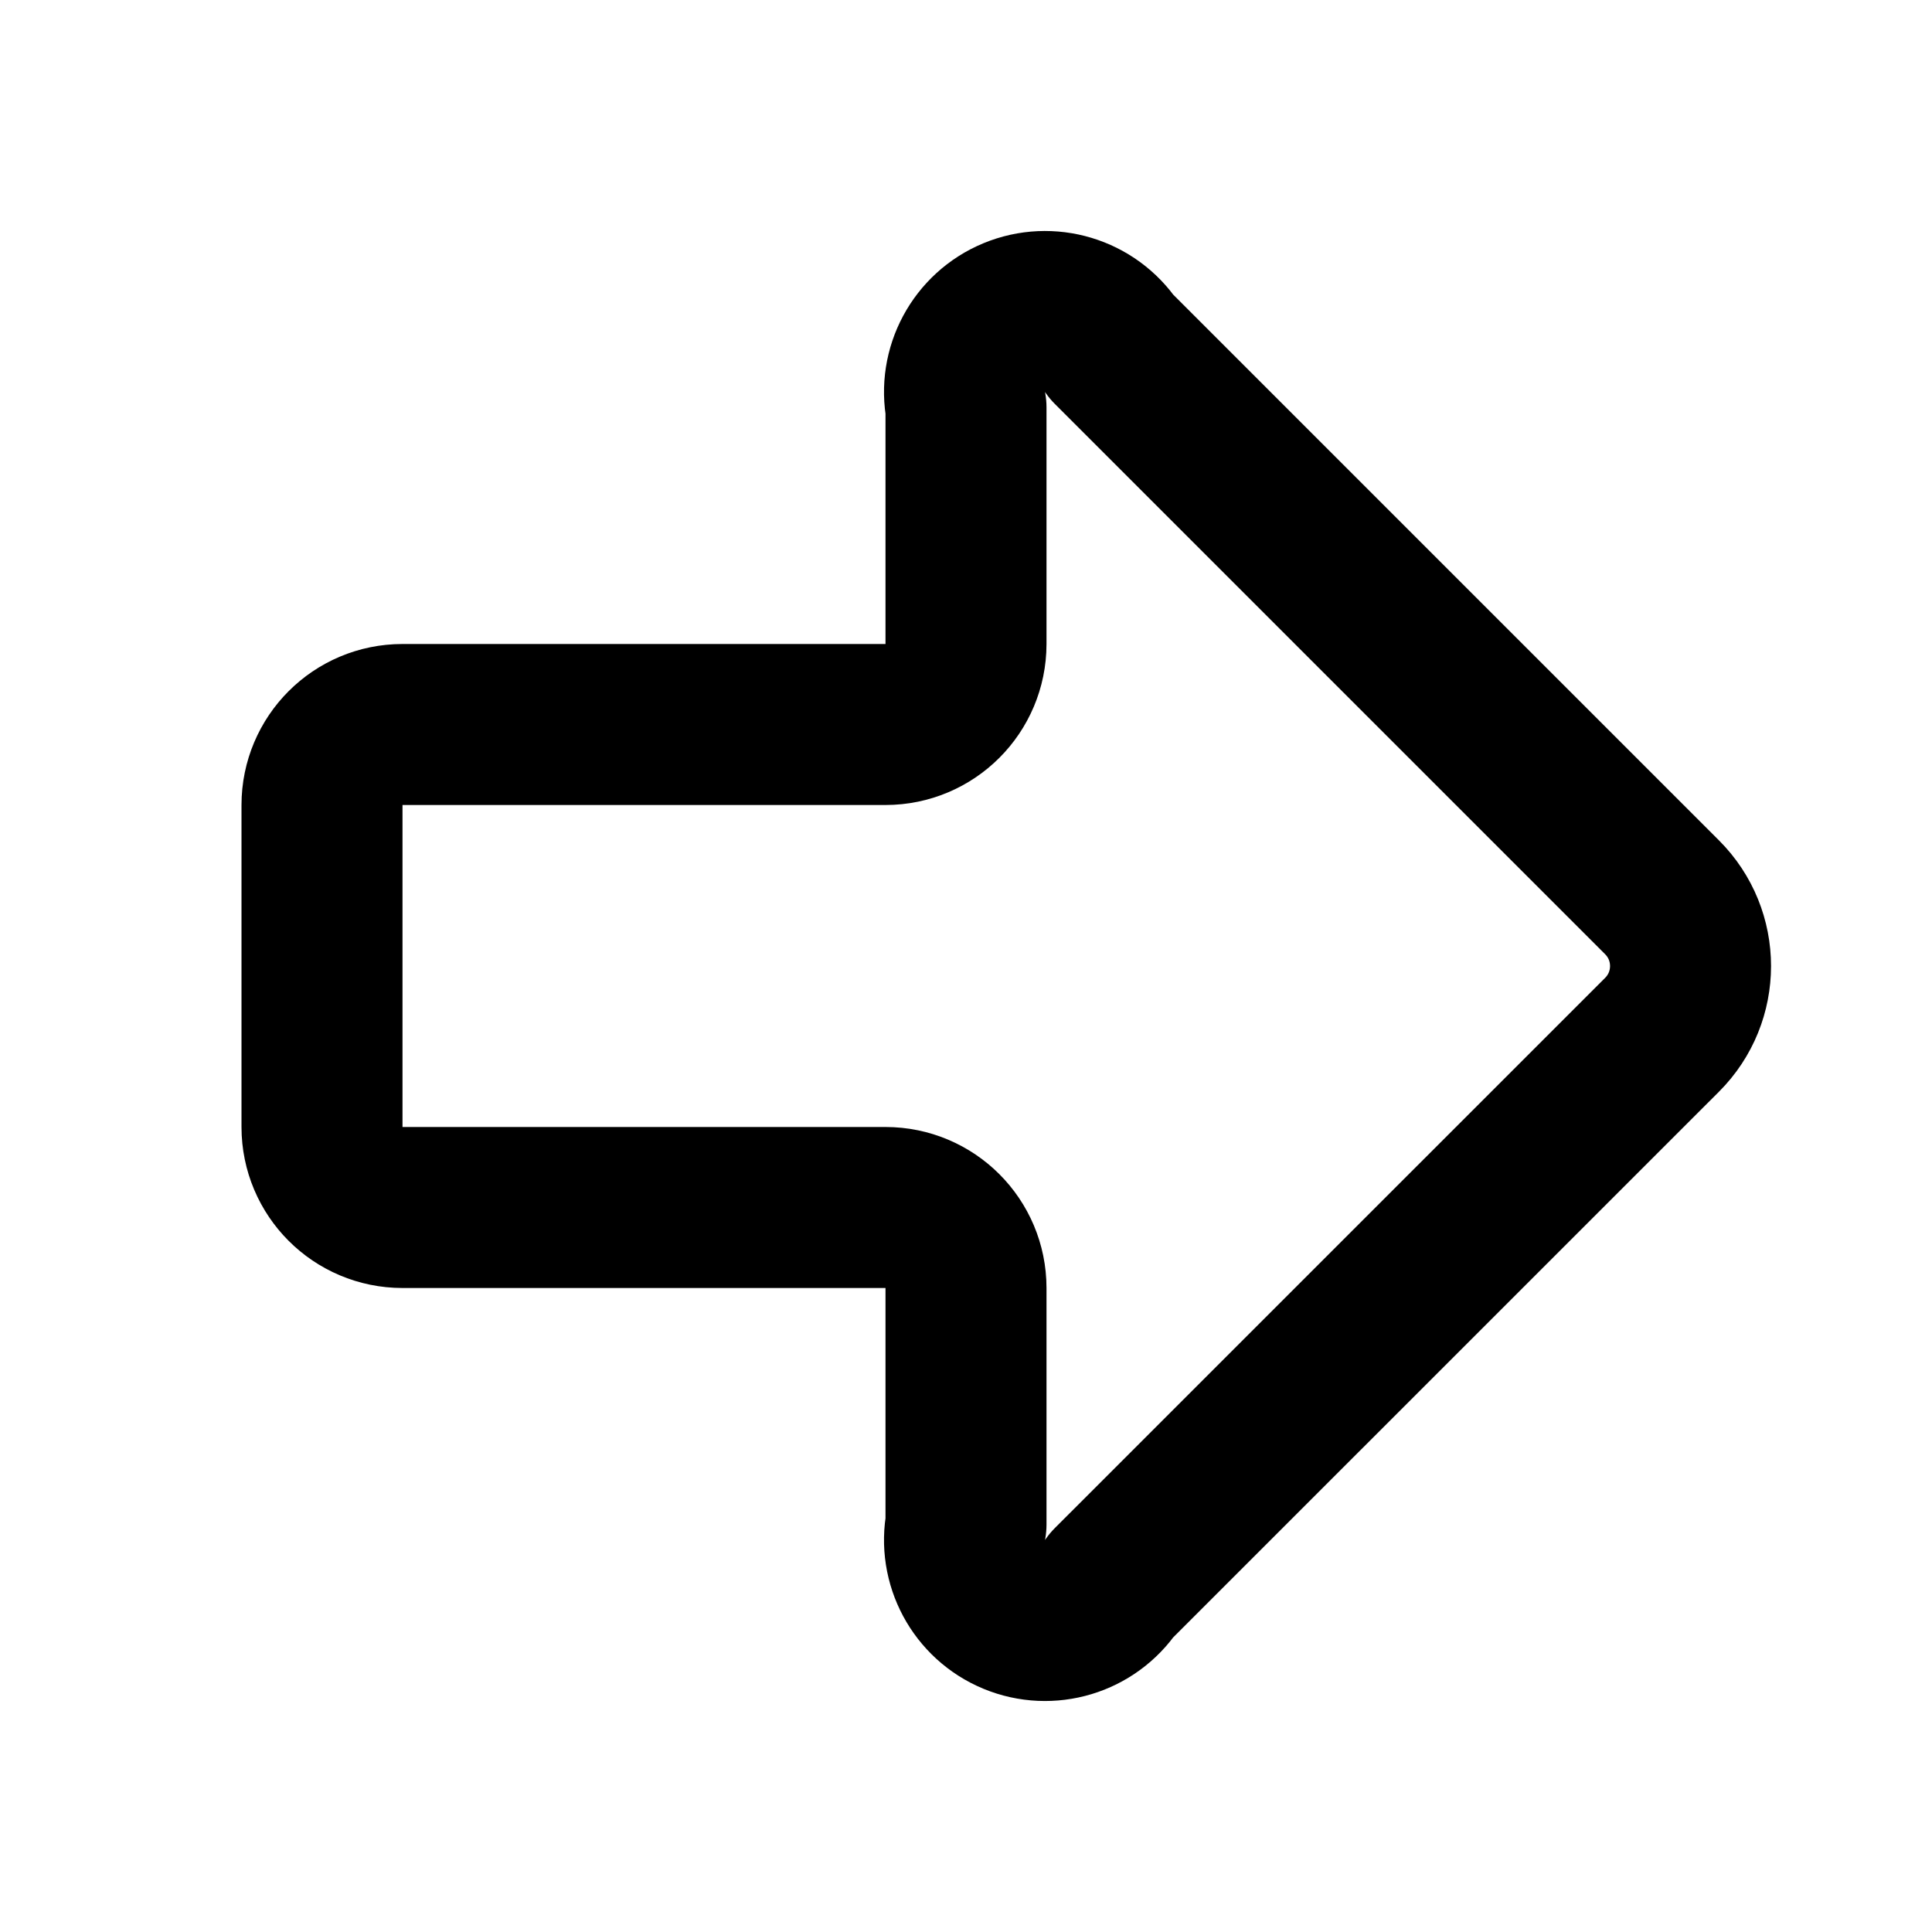
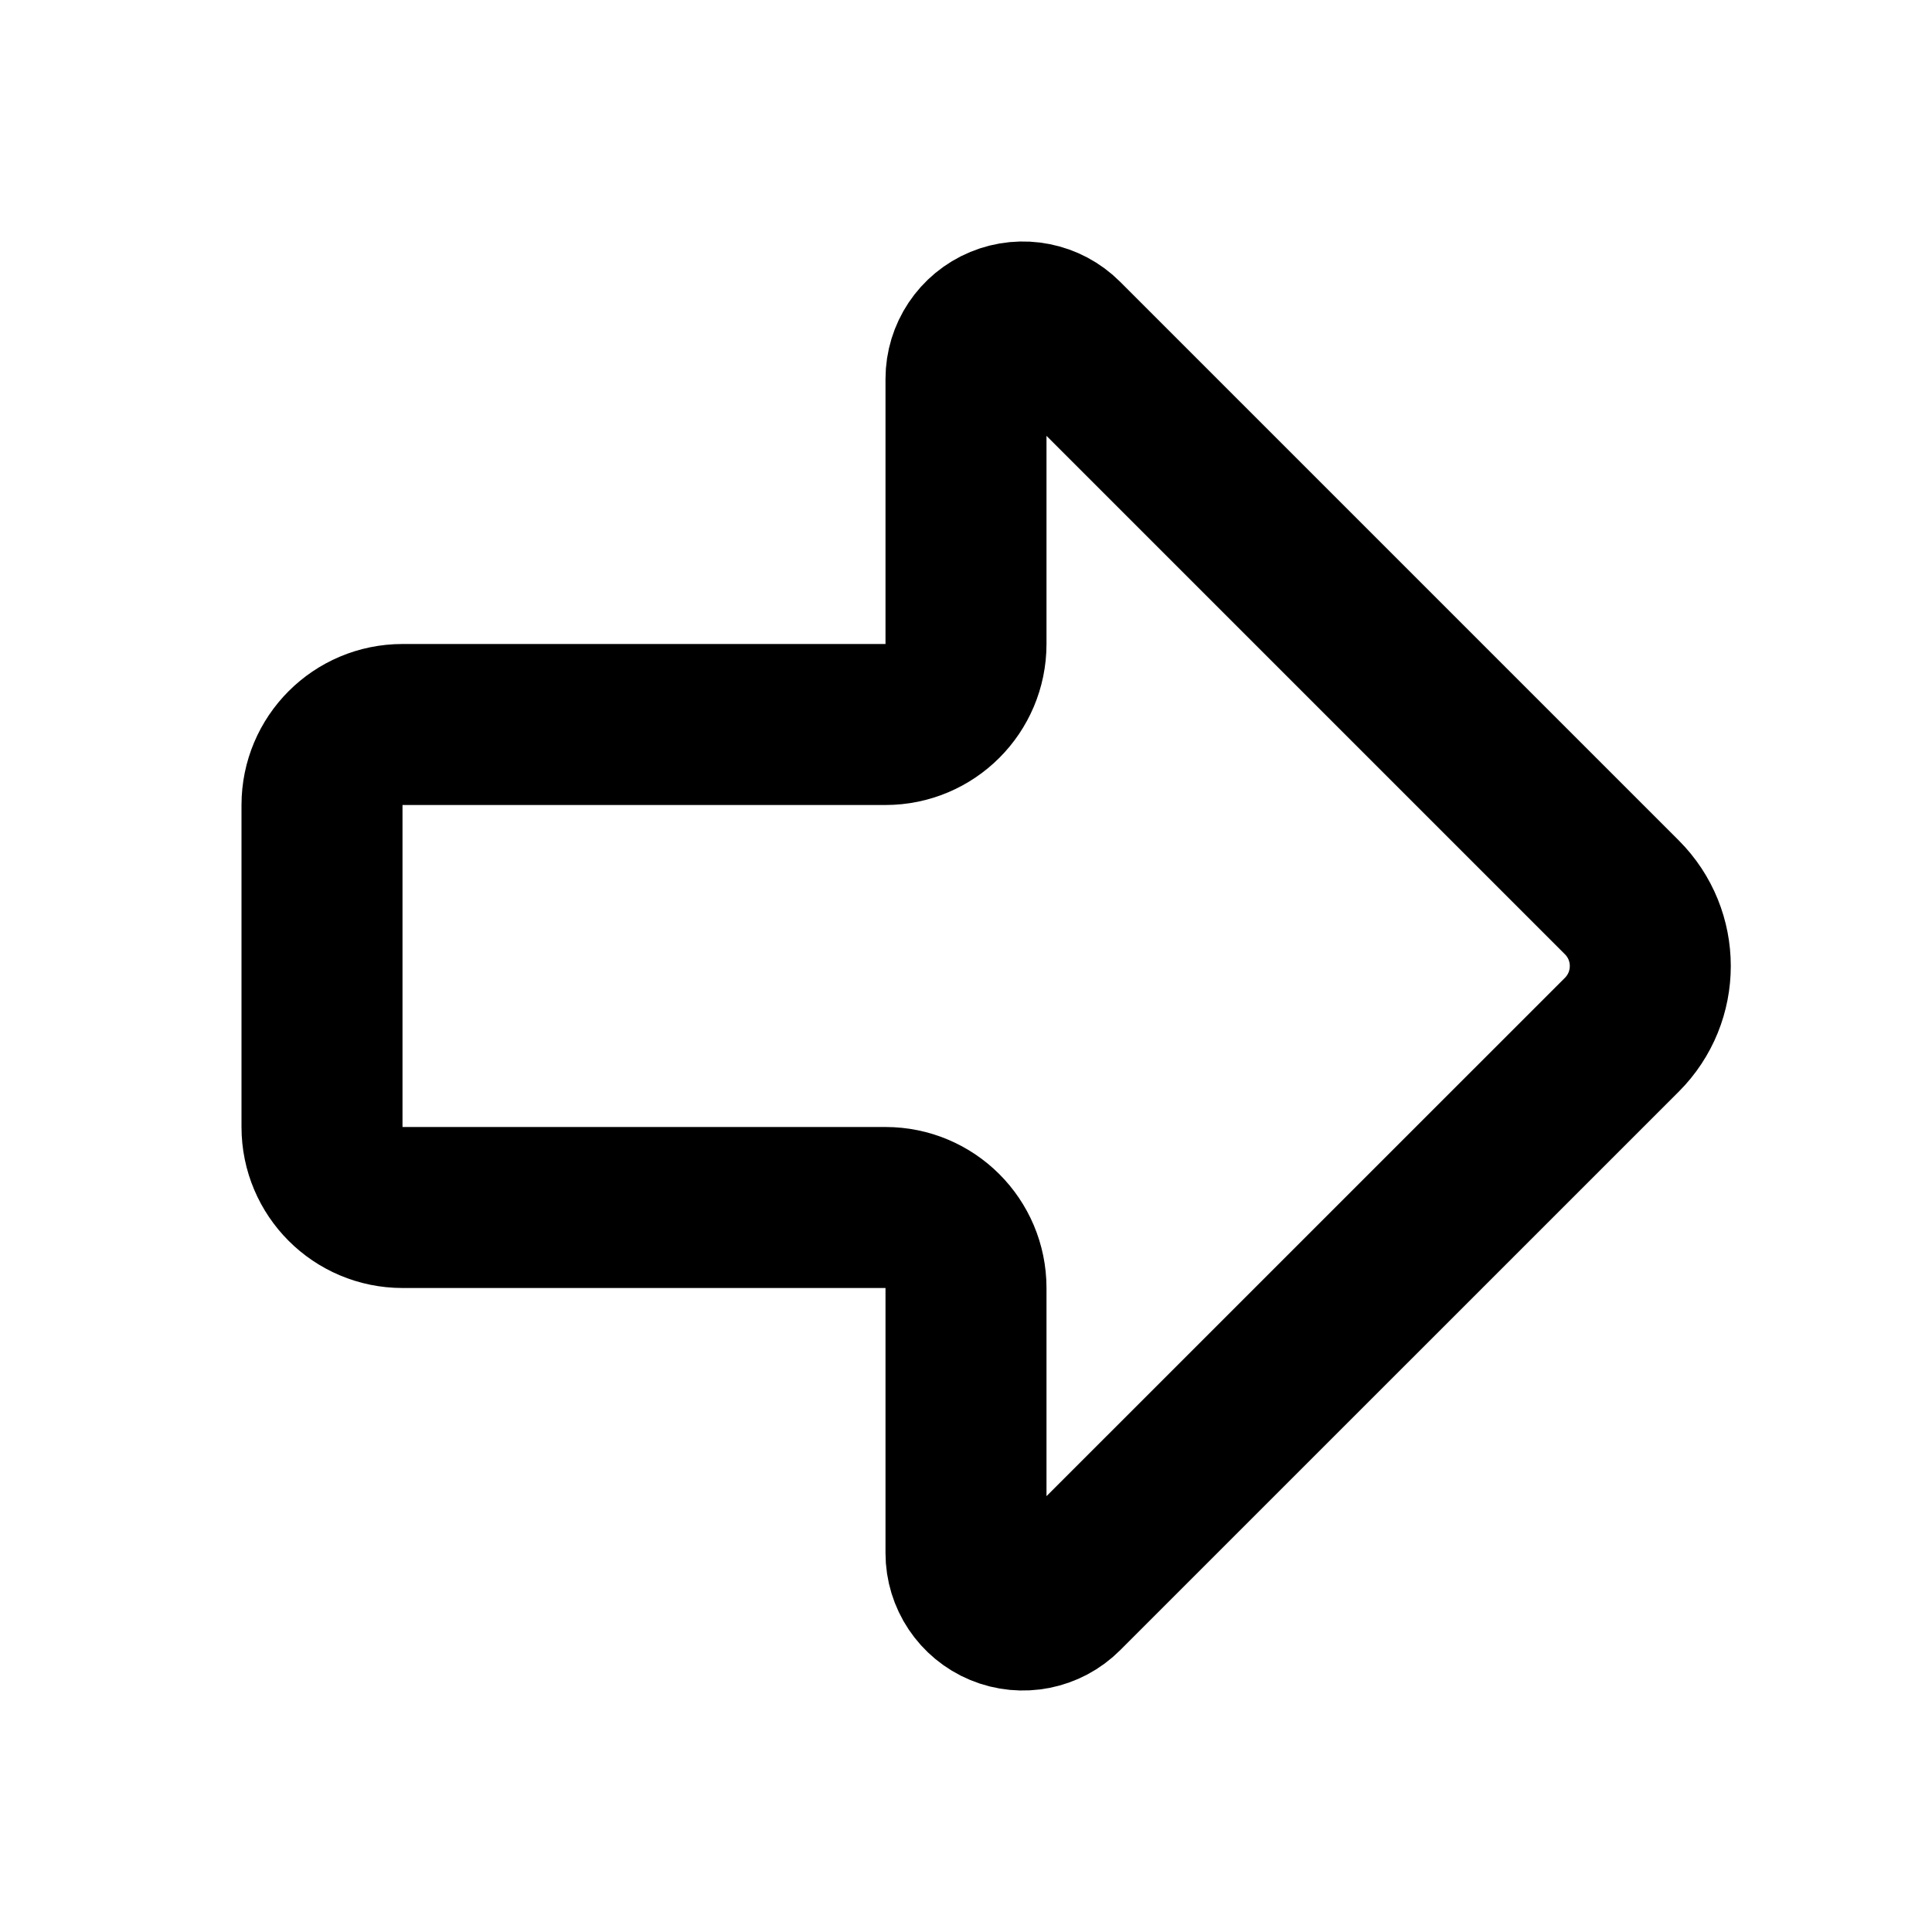
<svg xmlns="http://www.w3.org/2000/svg" viewBox="0 0 24 24" fill="none" stroke="currentColor" stroke-width="2" stroke-linecap="round" stroke-linejoin="round">
-   <path d="M11 9a1 1 0 0 0 1-1V5.061a1 1 0 0 1 1.811-.75l6.836 6.836a1.207 1.207 0 0 1 0 1.707l-6.836 6.835a1 1 0 0 1-1.811-.75V16a1 1 0 0 0-1-1H5a1 1 0 0 1-1-1v-4a1 1 0 0 1 1-1z" />
+   <path d="M13.207 19.793a.707.707 0 0 1-1.207-.5V16a1 1 0 0 0-1-1H5a1 1 0 0 1-1-1v-4a1 1 0 0 1 1-1h6a1 1 0 0 0 1-1V4.707a.707.707 0 0 1 1.207-.5l6.94 6.94a1.207 1.207 0 0 1 0 1.707z" />
</svg>
